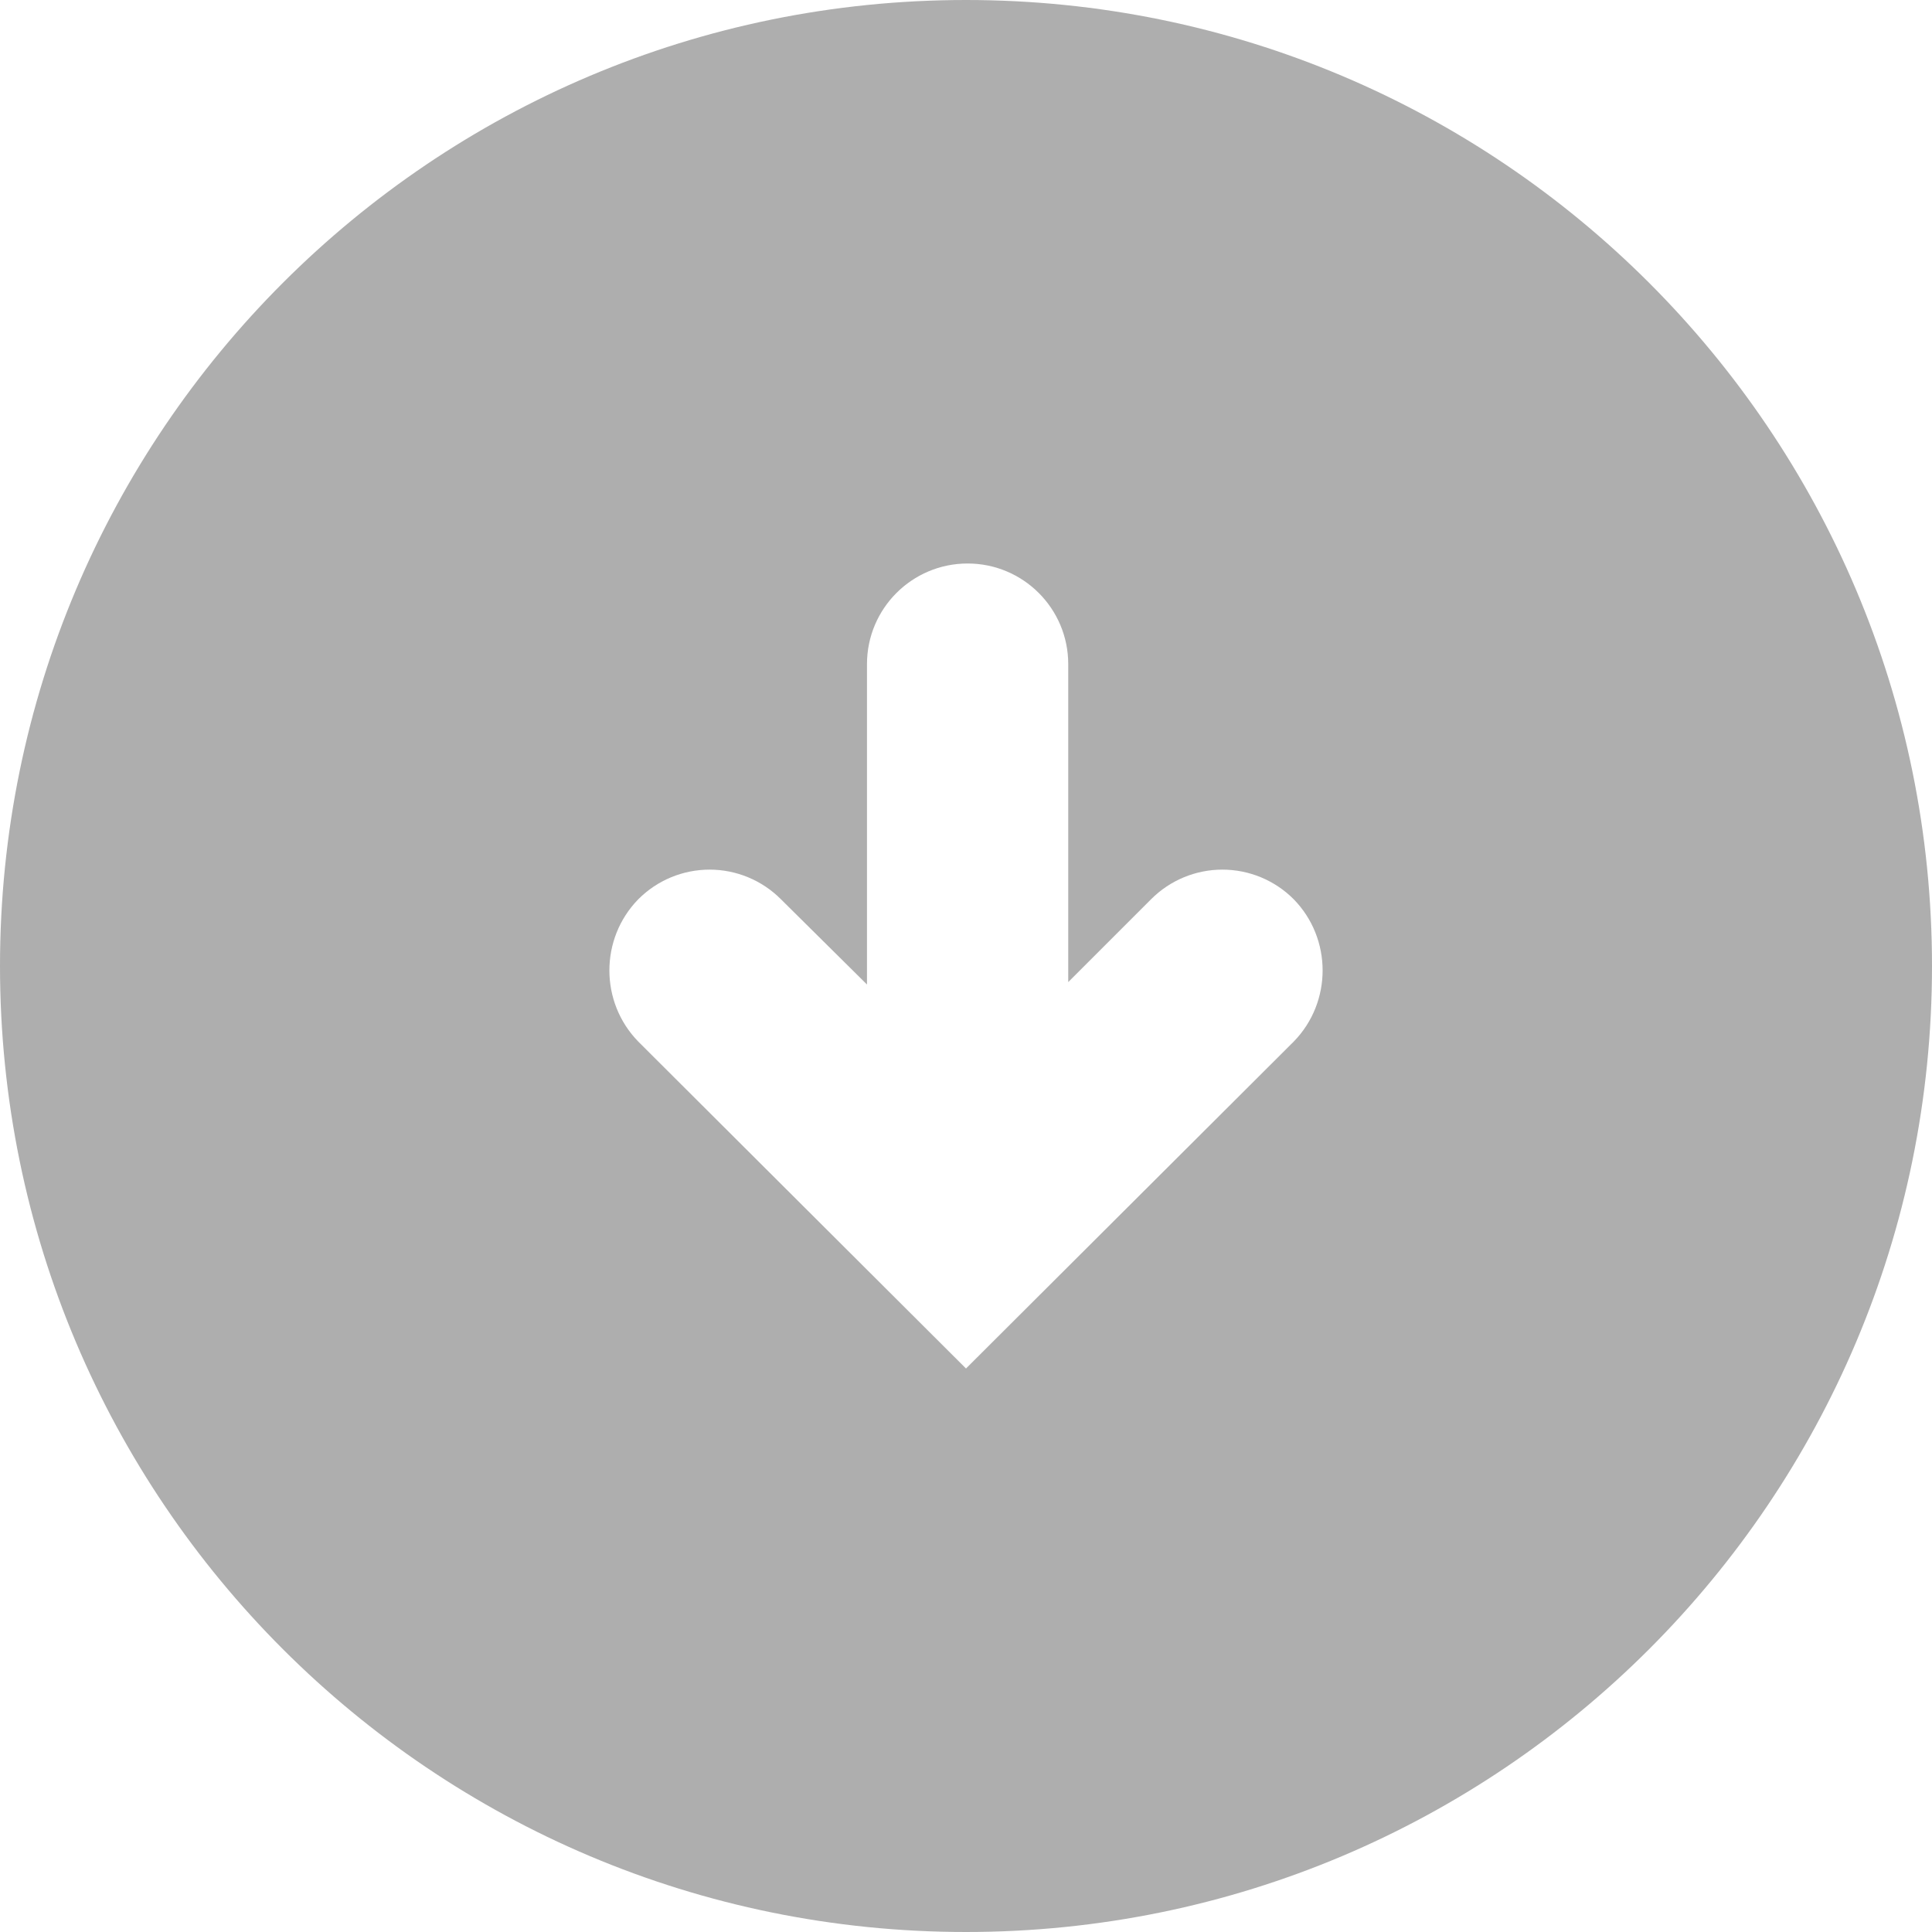
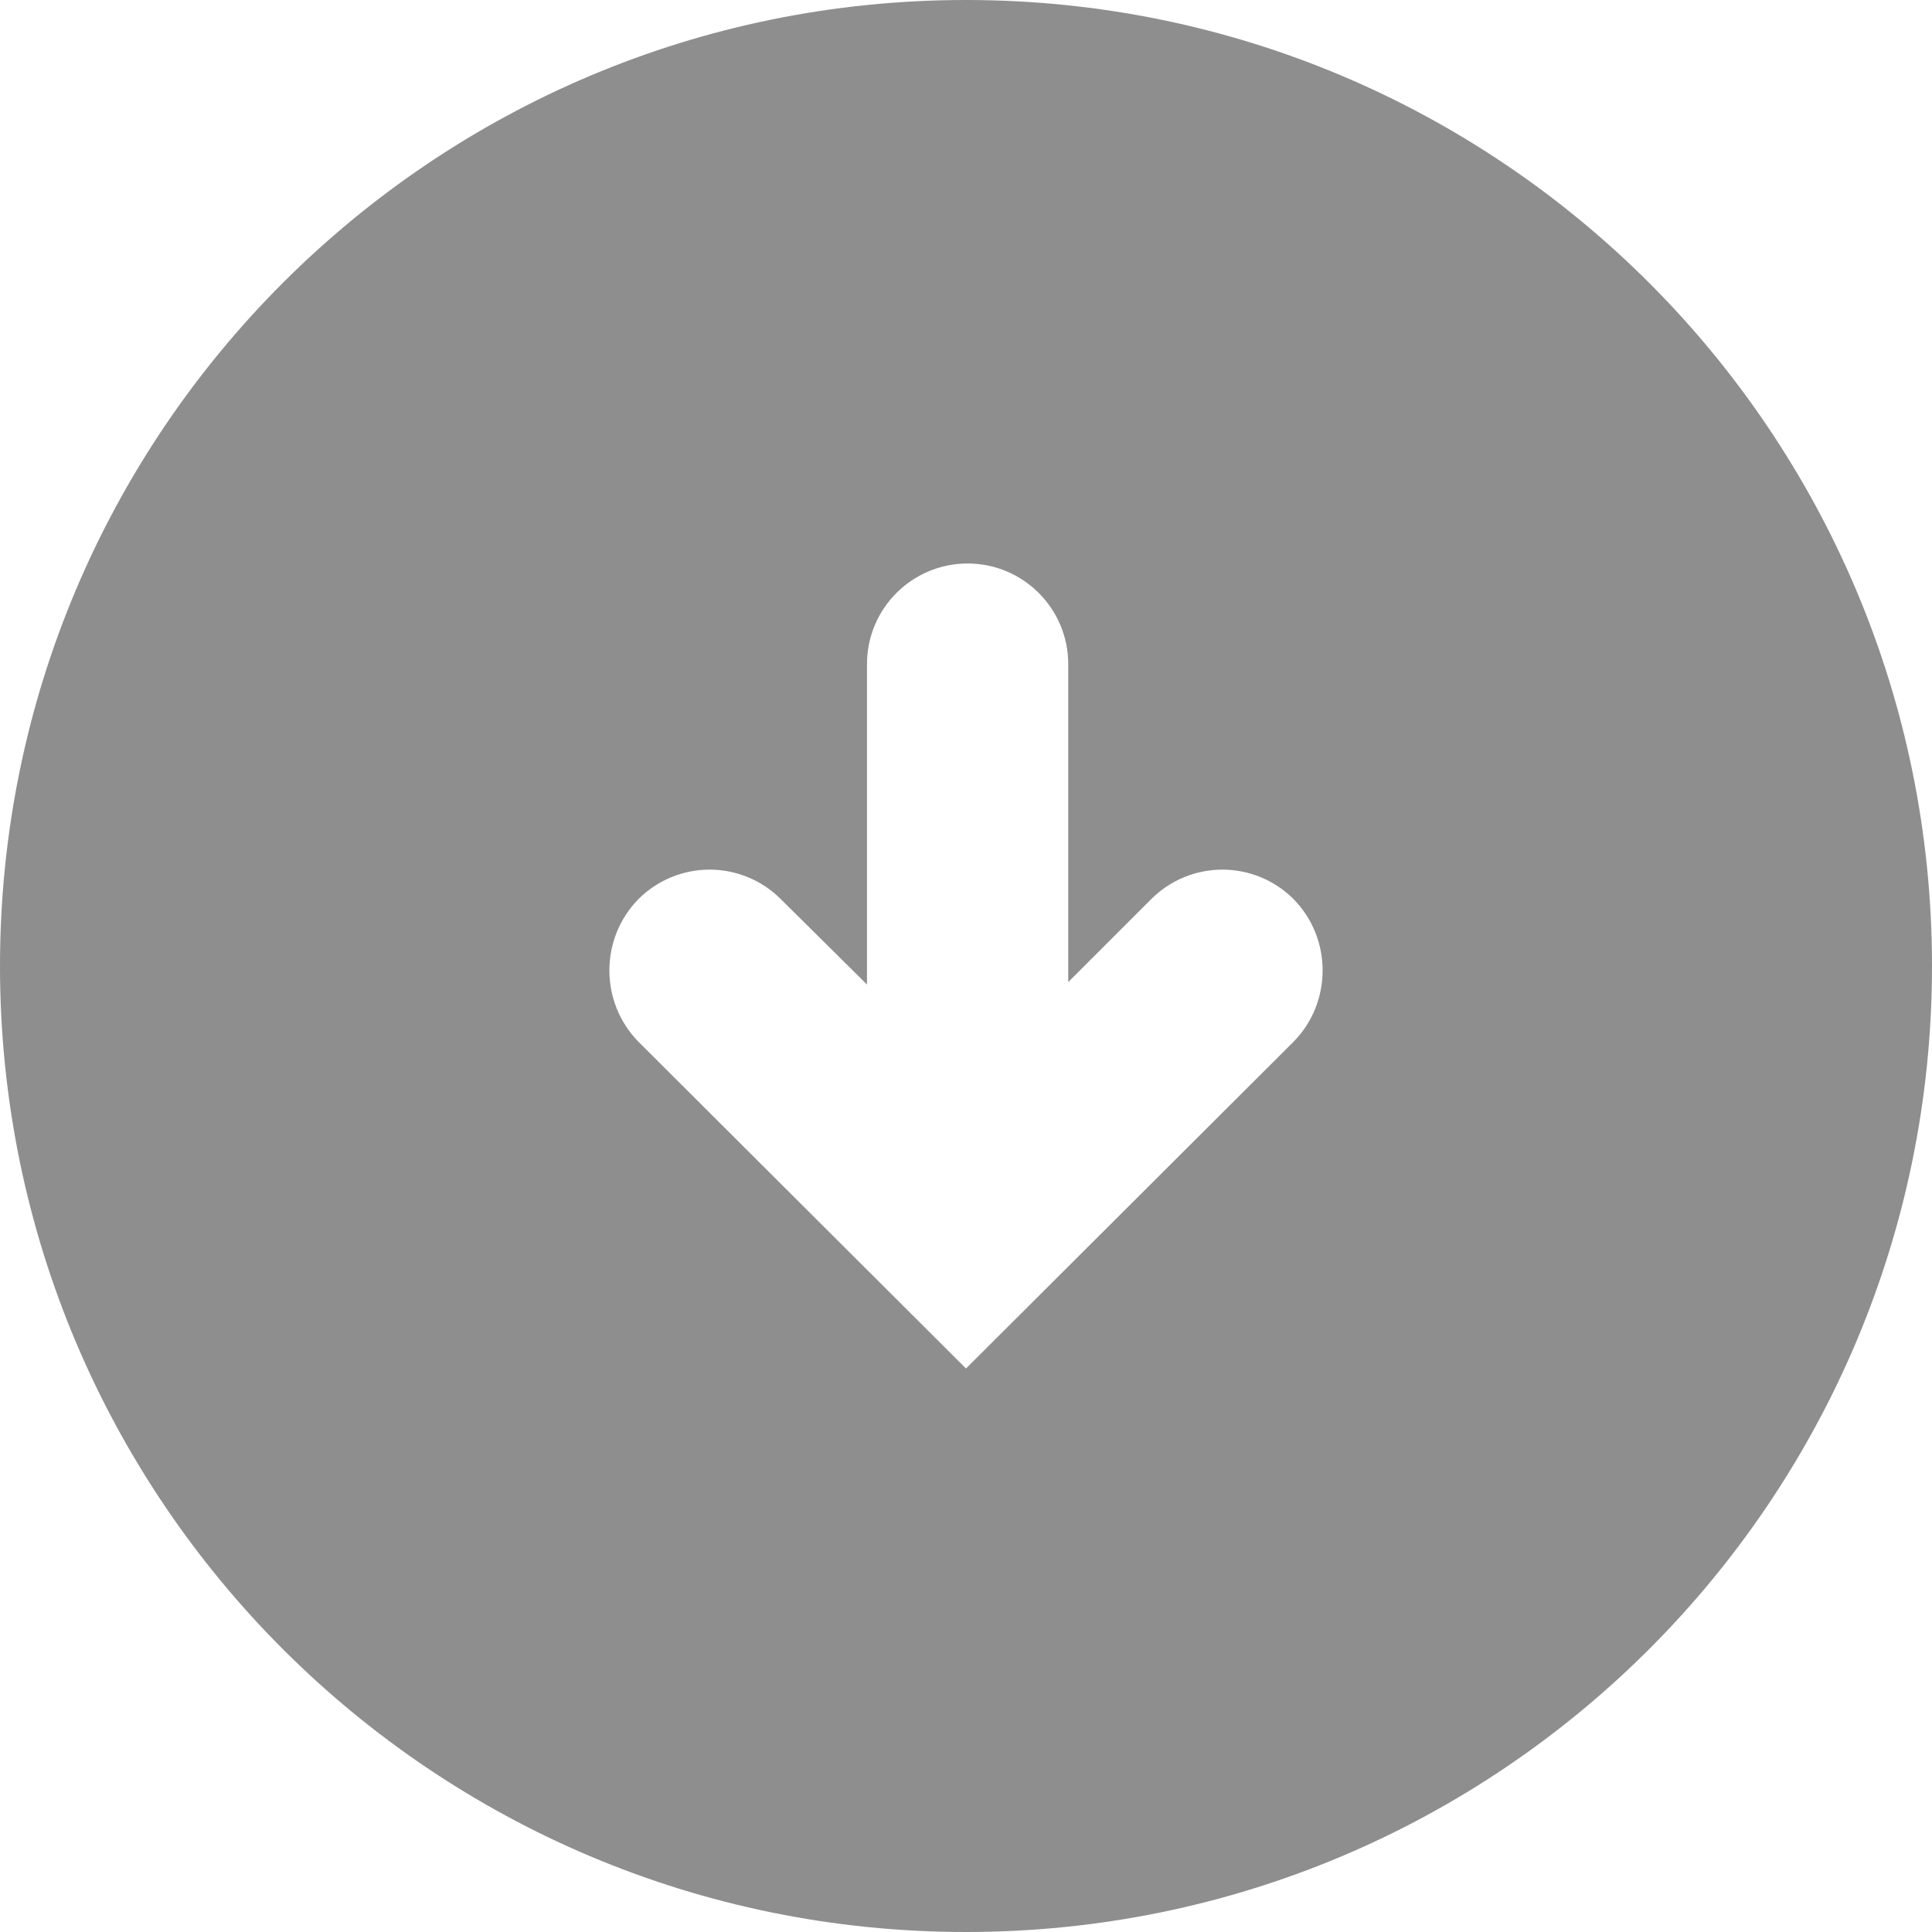
<svg xmlns="http://www.w3.org/2000/svg" width="24" height="24">
-   <path fill="#aeaeae" d="M0 12c0 6.63 5.37 12 12 12s12-5.37 12-12S18.63 0 12 0 0 5.37 0 12zm10.77-3.75a1.25 1.25 0 0 1 2.5 0v3.95l1.03-1.03a1.25 1.25 0 0 1 1.77 0c.48.49.48 1.28 0 1.77L12 17l-4.07-4.06c-.48-.49-.48-1.28 0-1.77a1.25 1.25 0 0 1 1.77 0l1.07 1.06V8.25z" />
+   <path fill="#8e8e8e" d="M0 12c0 6.63 5.37 12 12 12s12-5.37 12-12S18.63 0 12 0 0 5.37 0 12zm10.77-3.75a1.25 1.25 0 0 1 2.5 0v3.95l1.03-1.03a1.25 1.25 0 0 1 1.77 0c.48.49.48 1.28 0 1.77L12 17l-4.07-4.06c-.48-.49-.48-1.28 0-1.77a1.25 1.25 0 0 1 1.77 0l1.07 1.06V8.25z" />
</svg>
